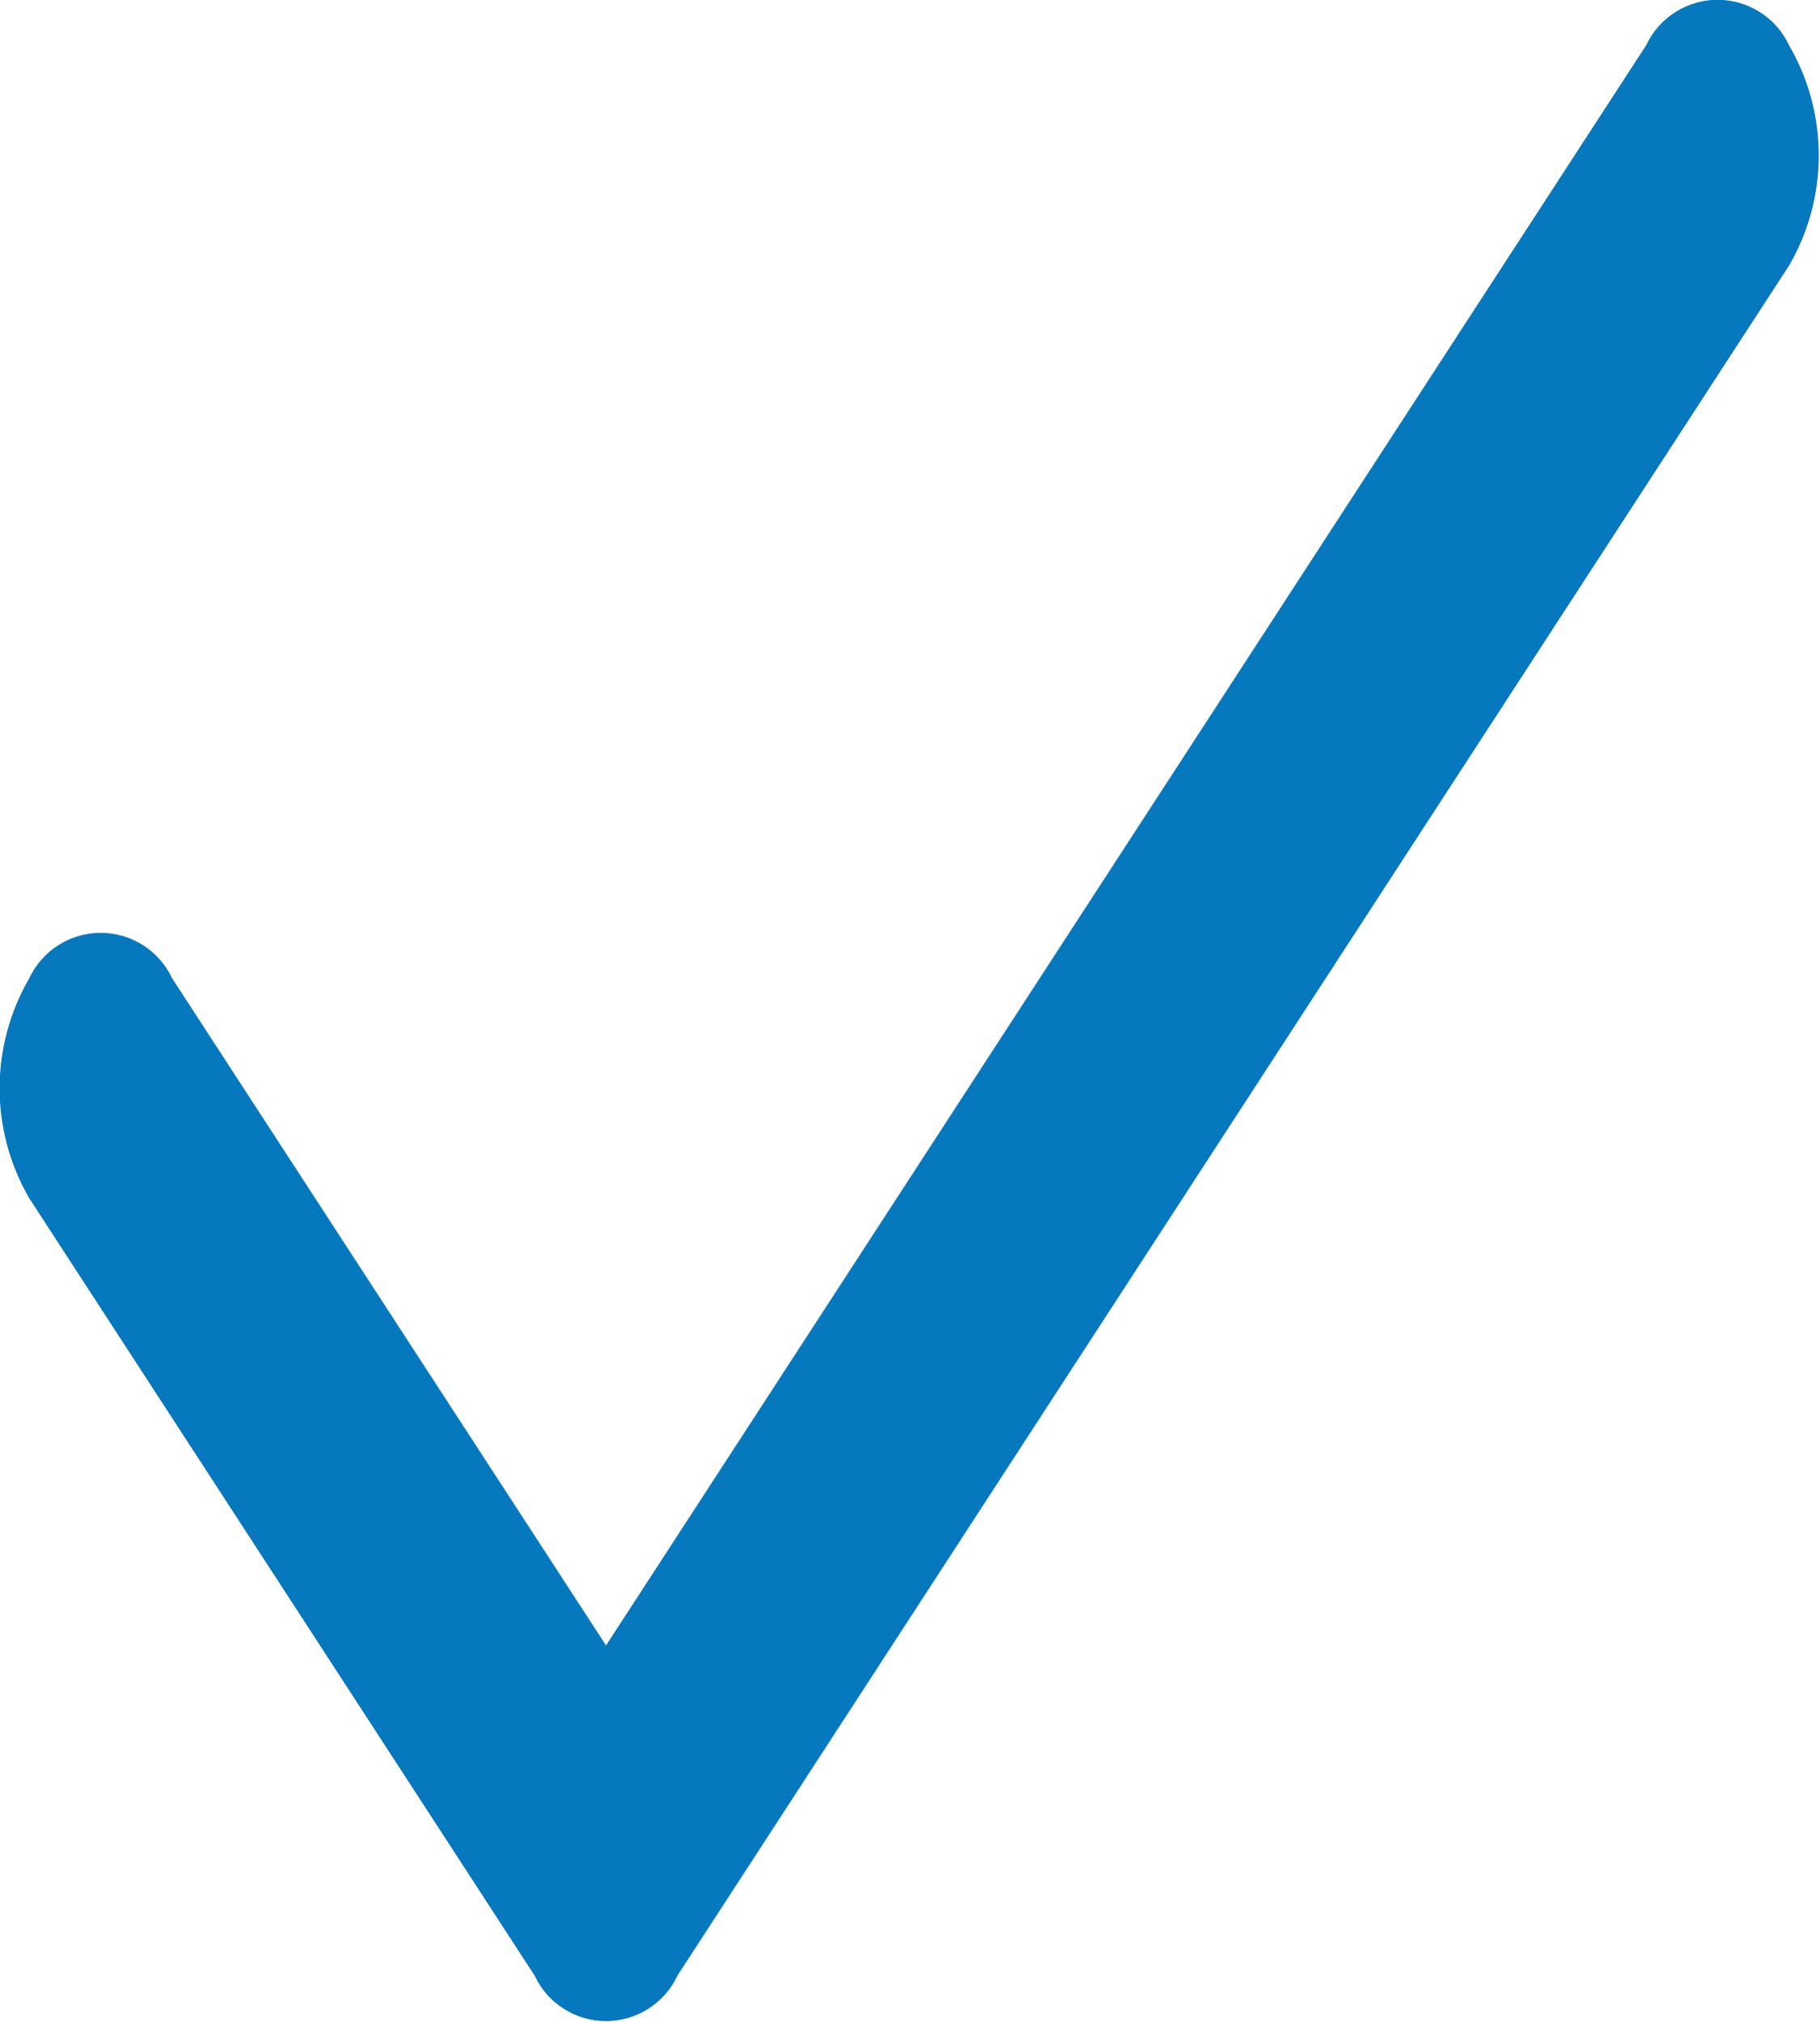
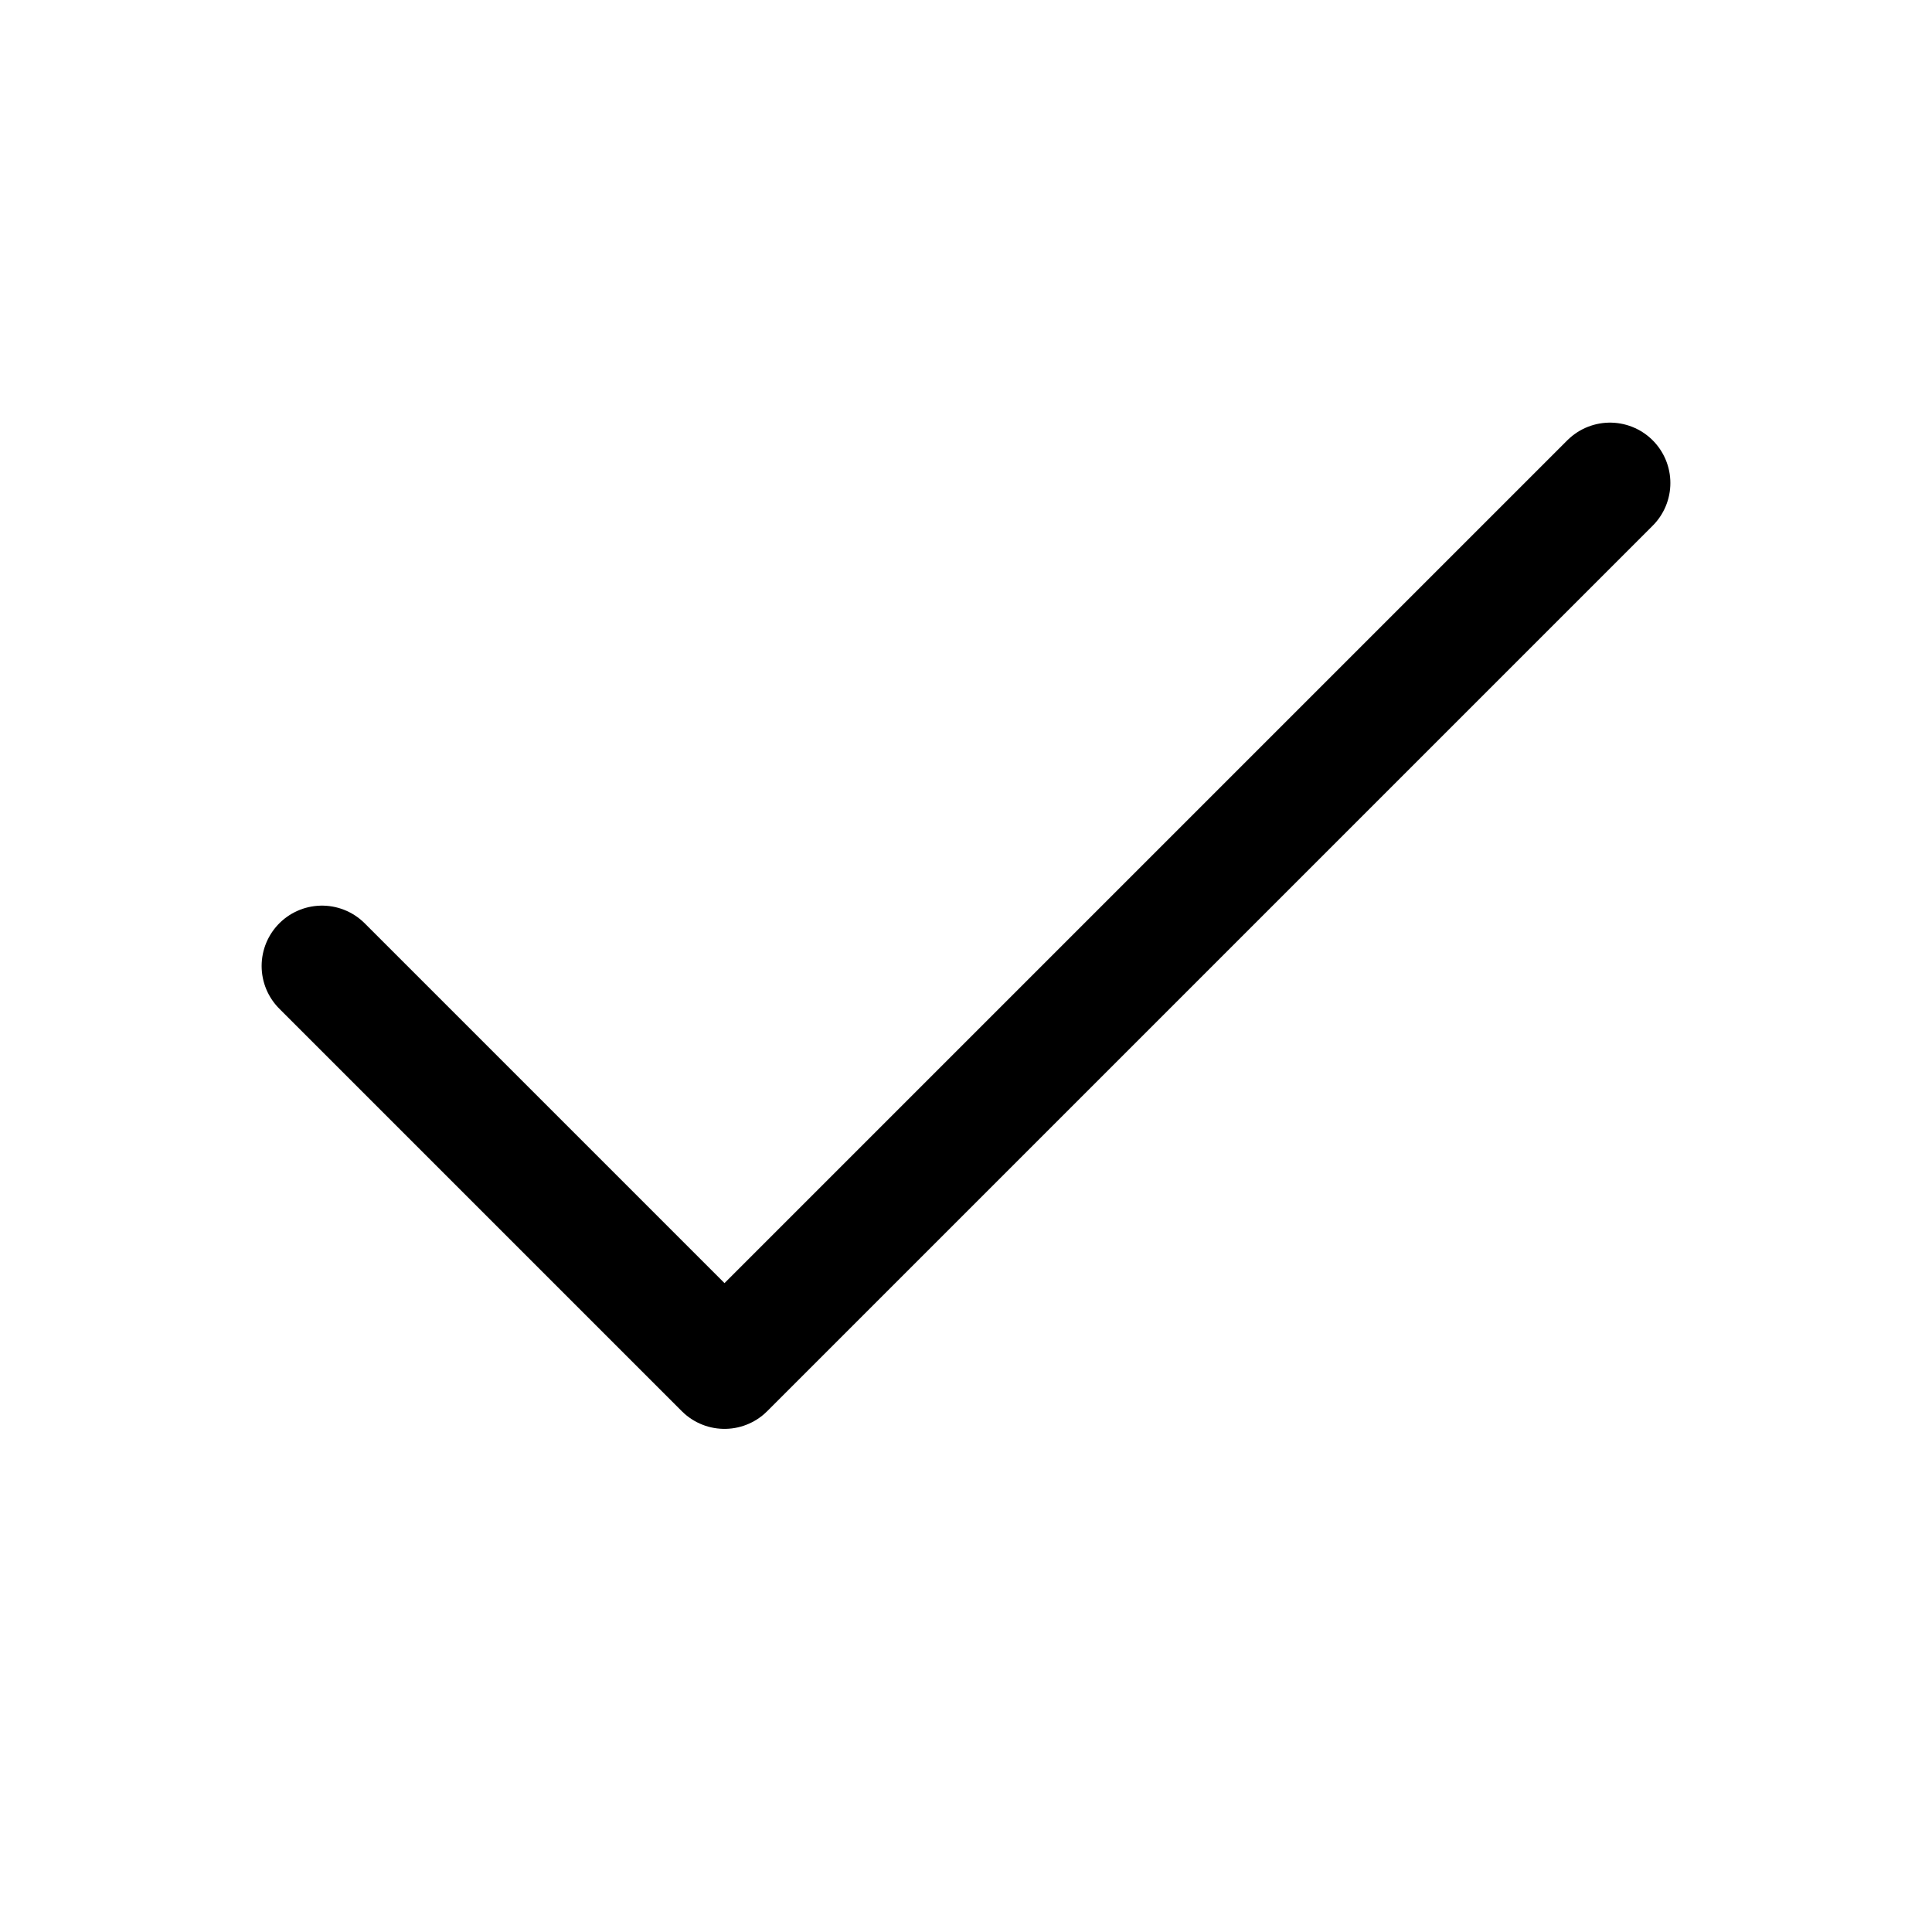
- <svg xmlns="http://www.w3.org/2000/svg" width="14.998" height="16.664" viewBox="0 0 14.998 16.664">
-   <path id="Aprovar" d="M59,20.125a1.805,1.805,0,0,1,0,1.813l-9.165,14.1a.65.65,0,0,1-1.178,0l-4.166-6.409a1.805,1.805,0,0,1,0-1.813.65.65,0,0,1,1.178,0l3.577,5.5,8.576-13.194A.65.65,0,0,1,59,20.125Z" transform="translate(-44.25 -19.75)" fill="#0578be" fill-rule="evenodd" />
+ <svg xmlns="http://www.w3.org/2000/svg" width="20" height="20" viewBox="0 0 24 24" fill="none" stroke="currentcolor" stroke-width="1.5" stroke-linecap="round" stroke-linejoin="round" class="feather feather-check">
+   <polyline points="20 6 9 17 4 12" />
</svg>
